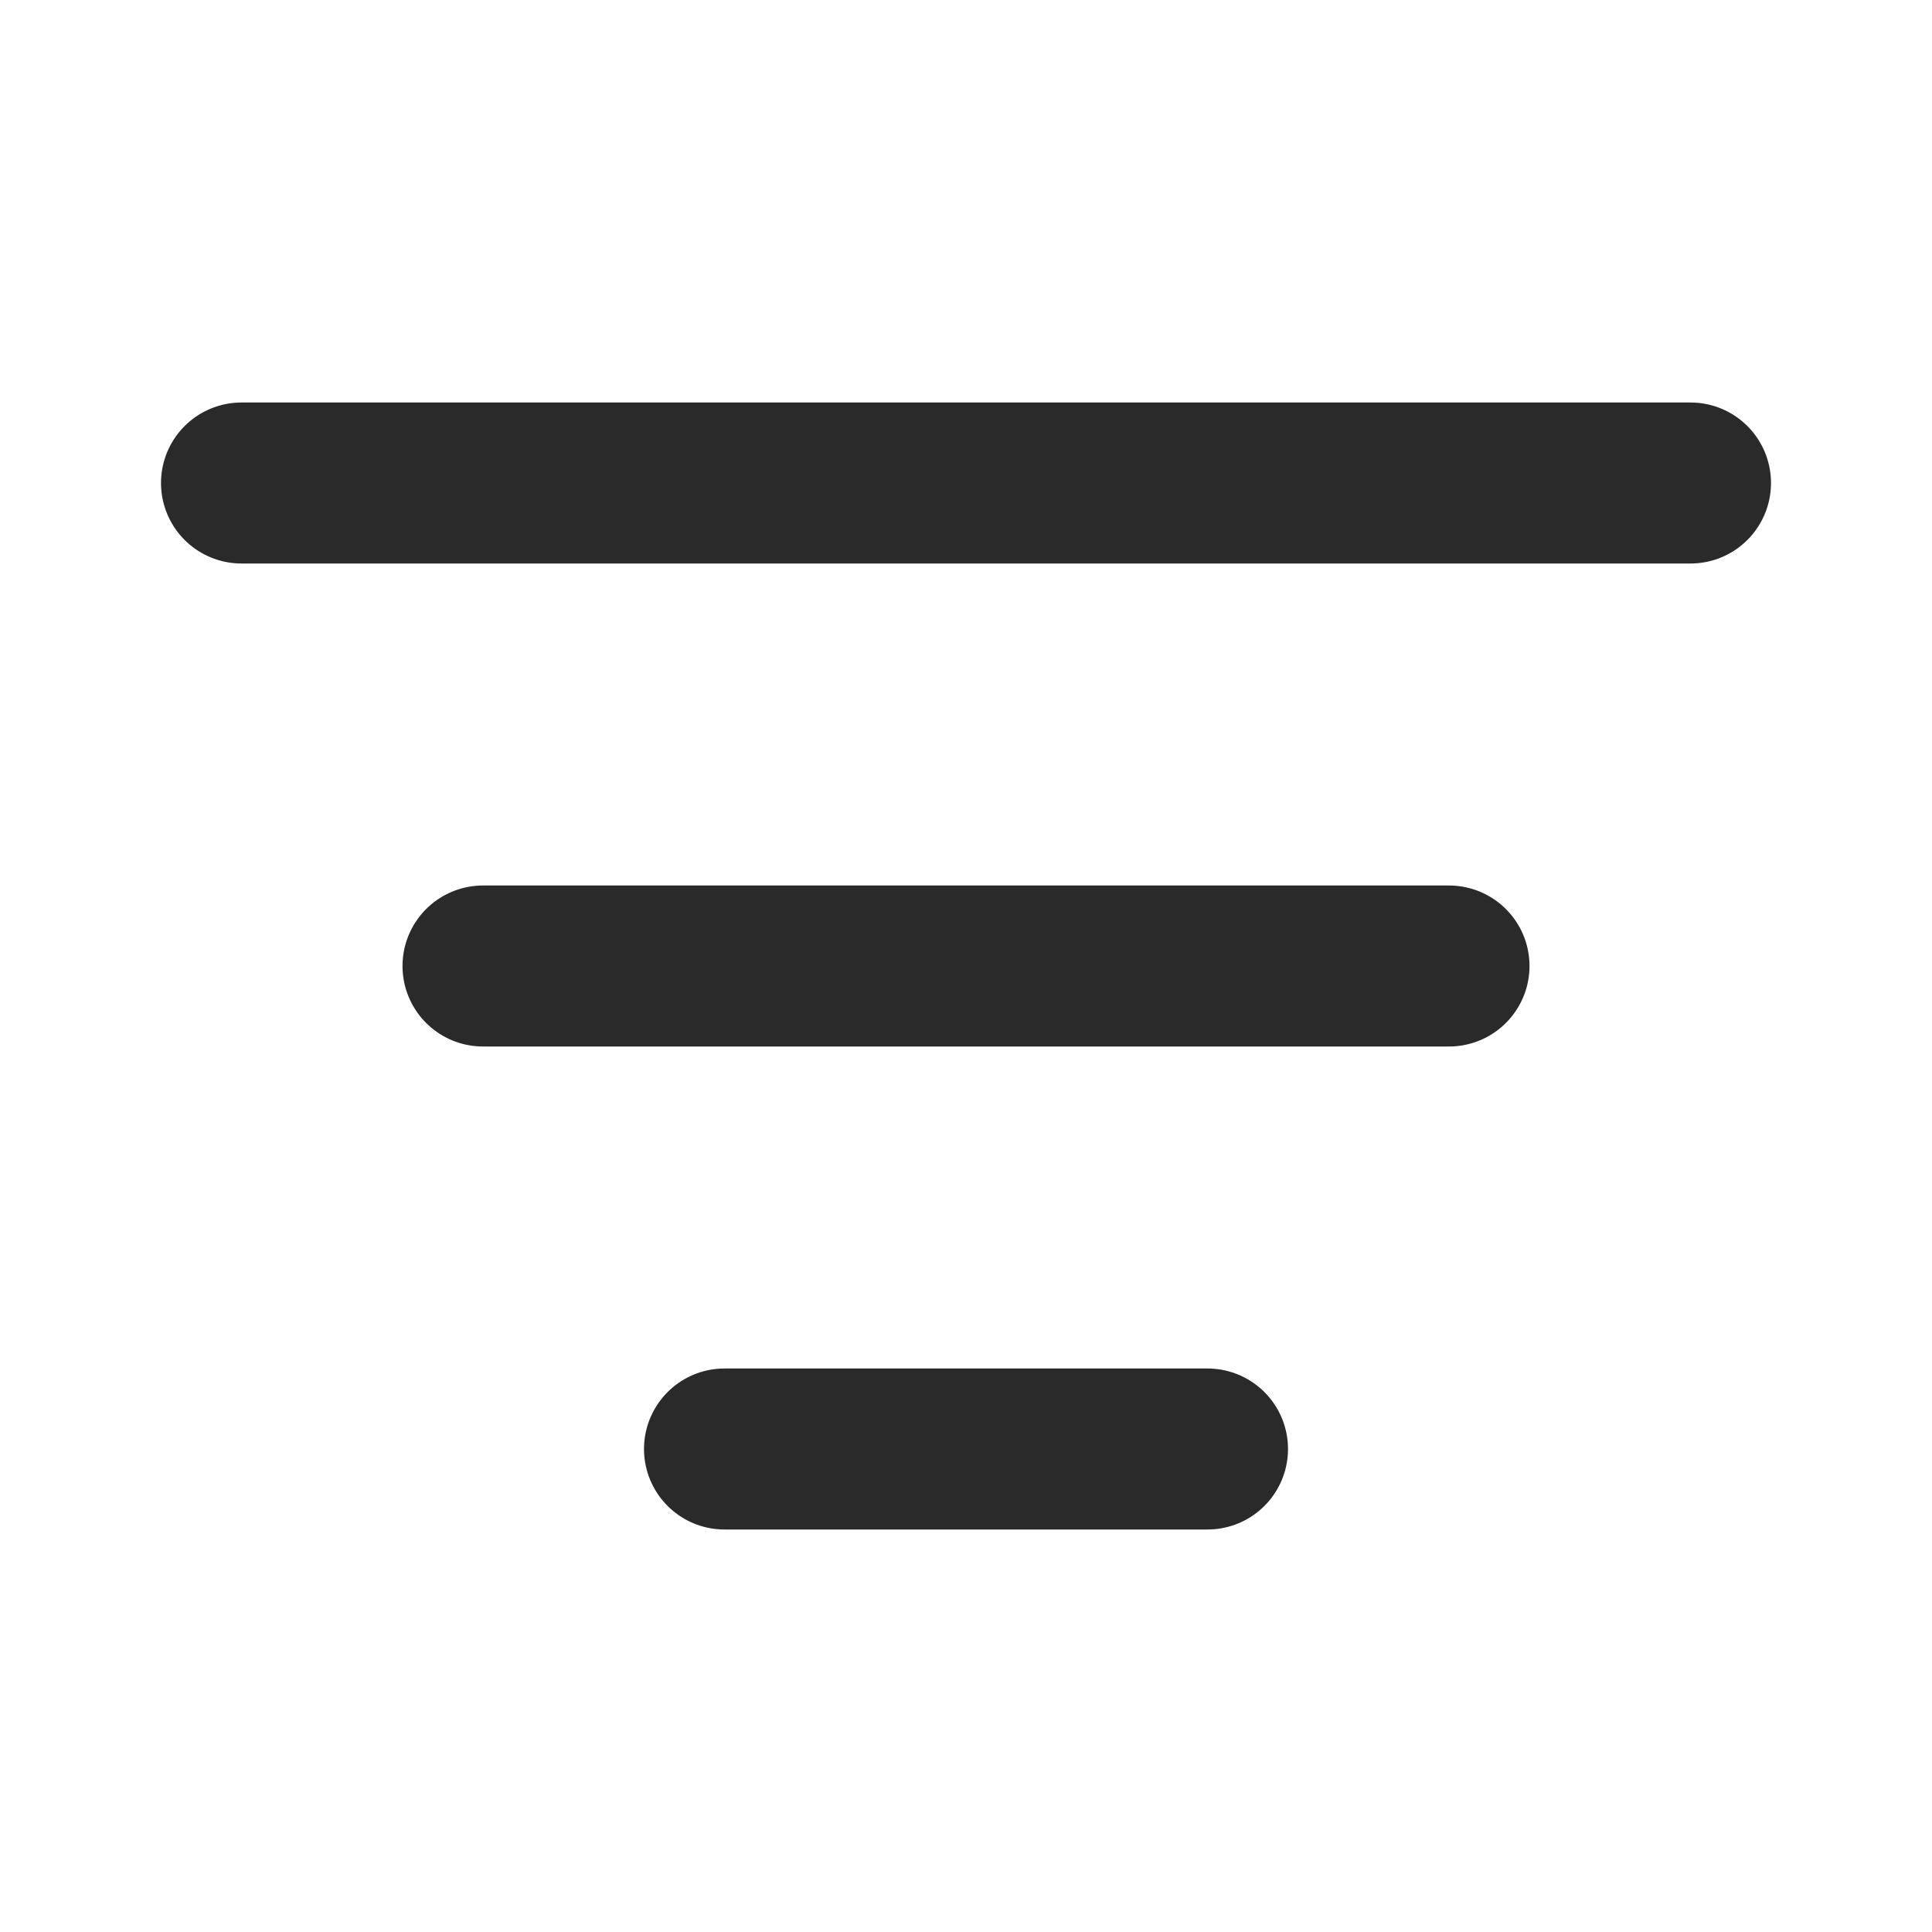
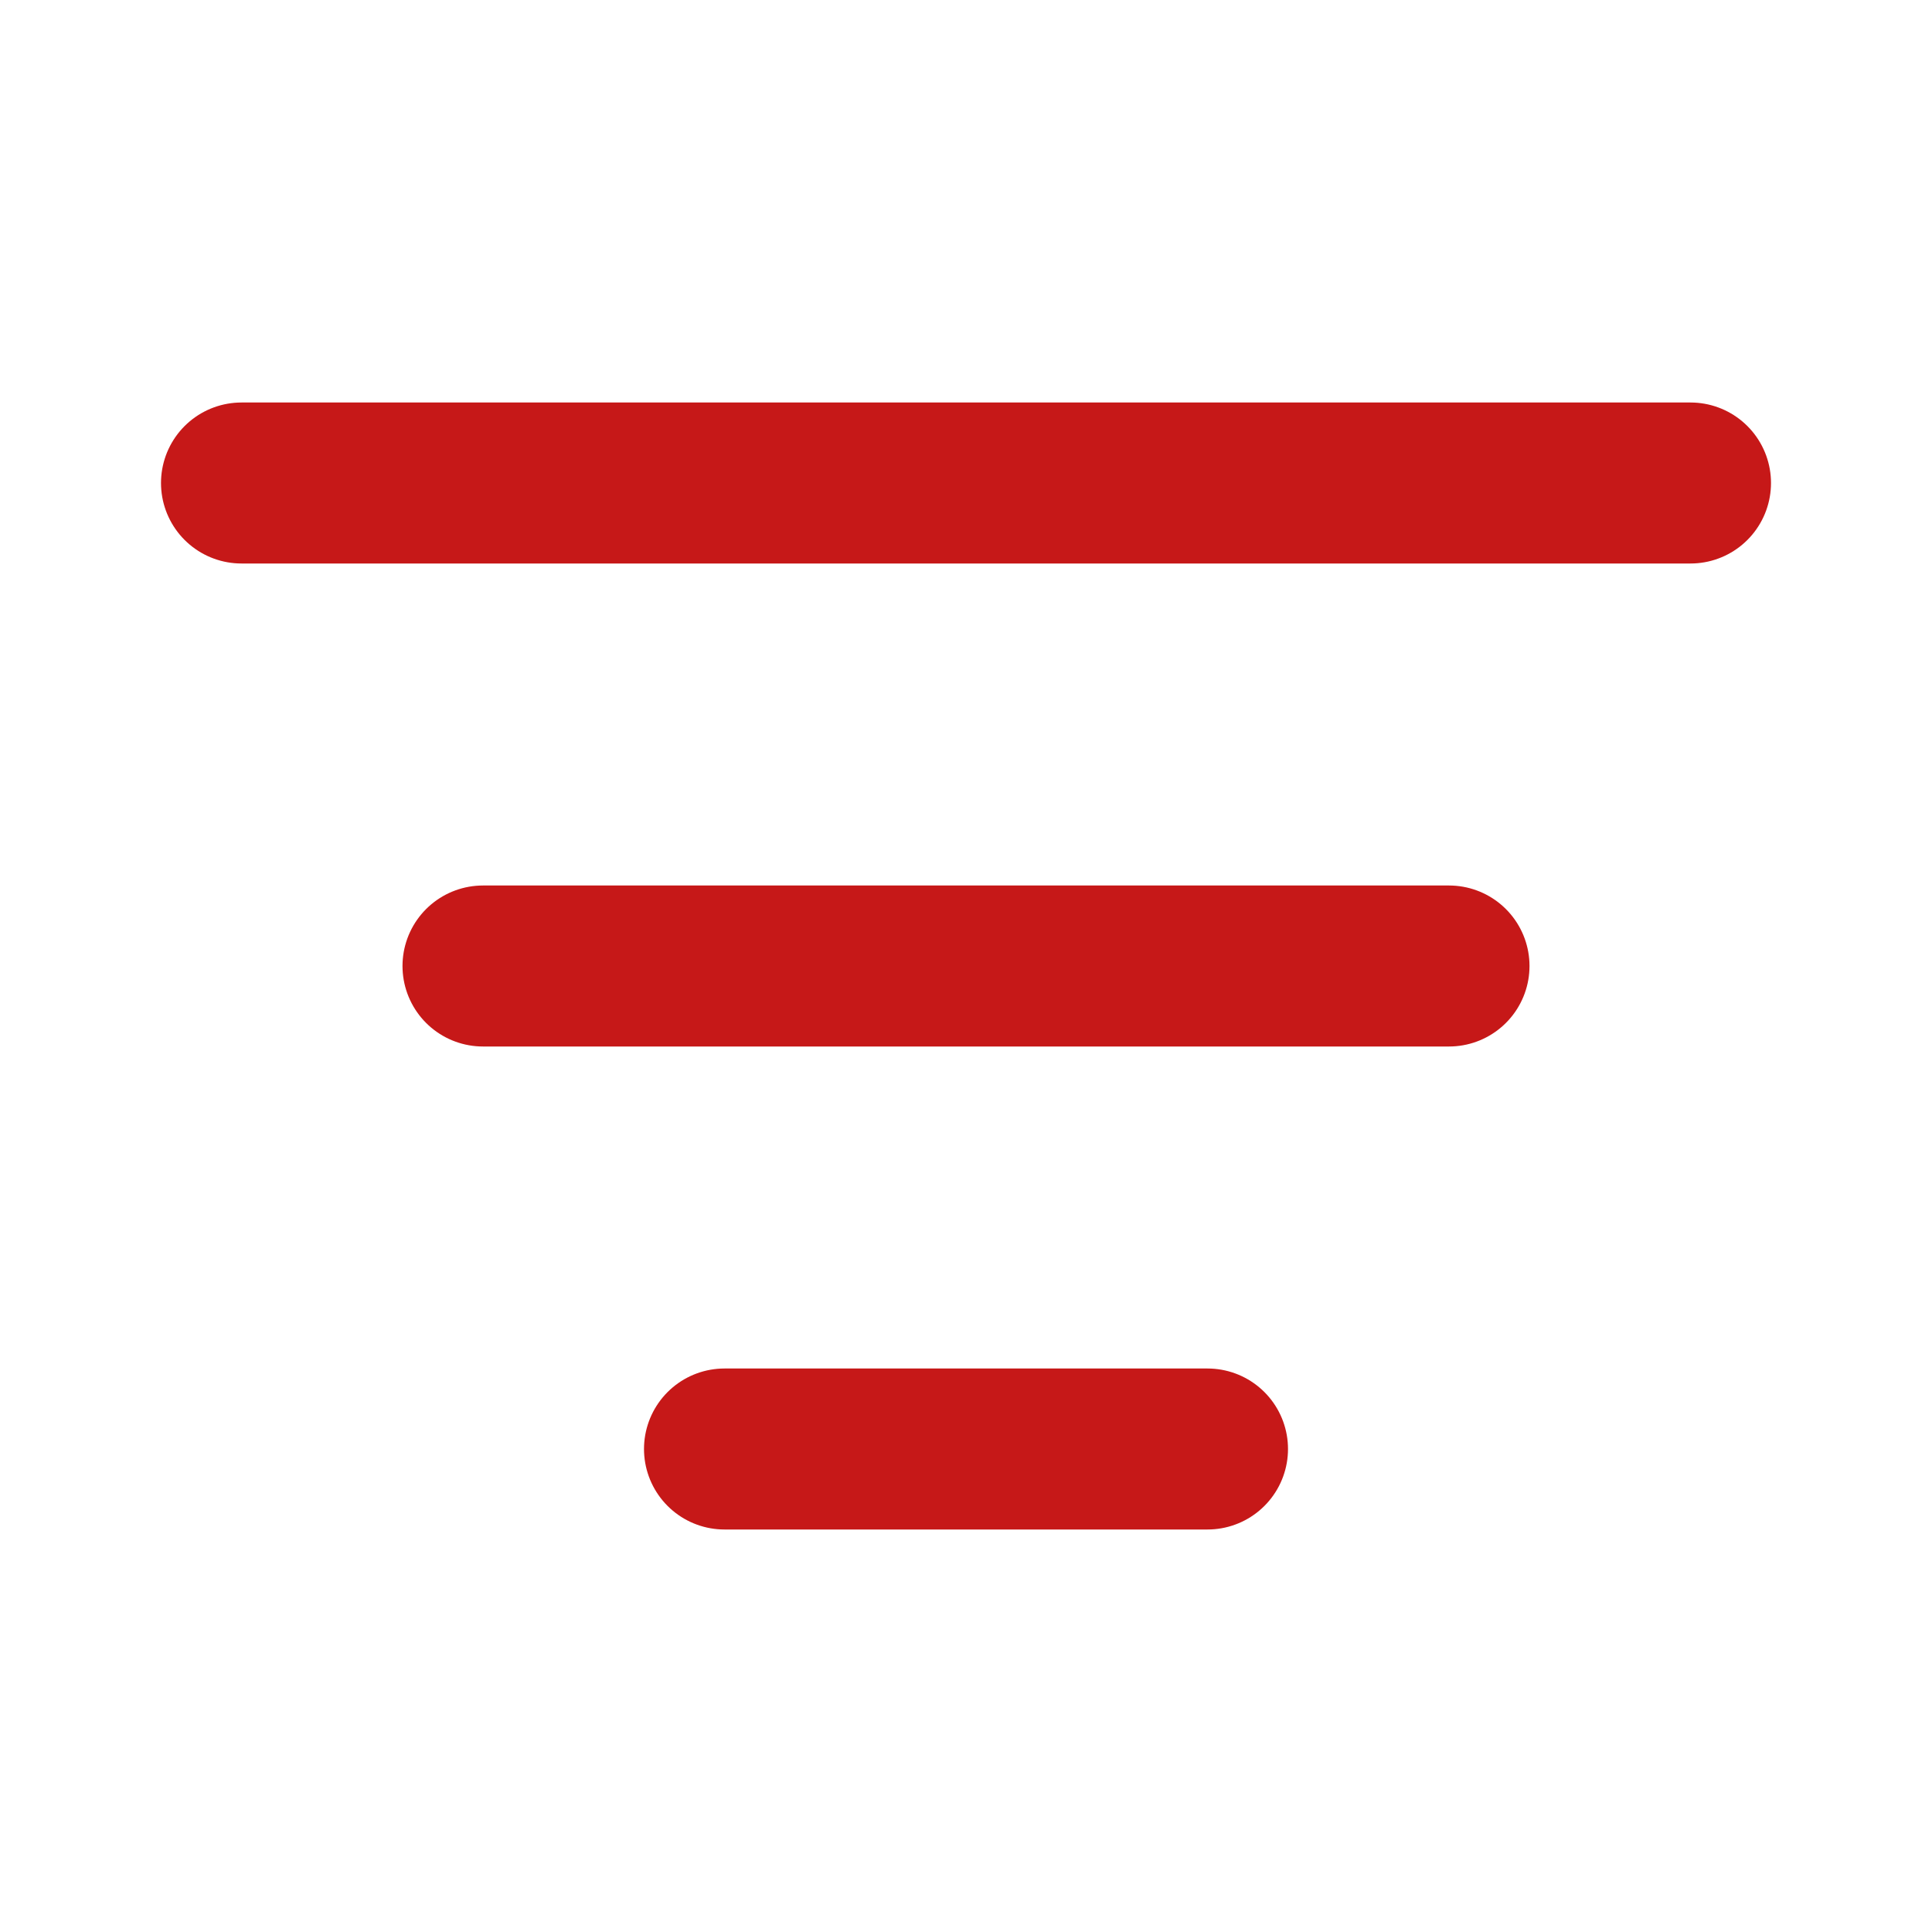
<svg xmlns="http://www.w3.org/2000/svg" width="24" height="24" viewBox="0 0 24 24" fill="none">
-   <path d="M6 12H18M3 6H21M9 18H15" stroke="#2A2A2A" stroke-width="2" stroke-linecap="round" stroke-linejoin="round" />
+   <path d="M6 12H18M3 6H21M9 18H15" stroke="#C61818" stroke-width="2" stroke-linecap="round" stroke-linejoin="round" />
</svg>
